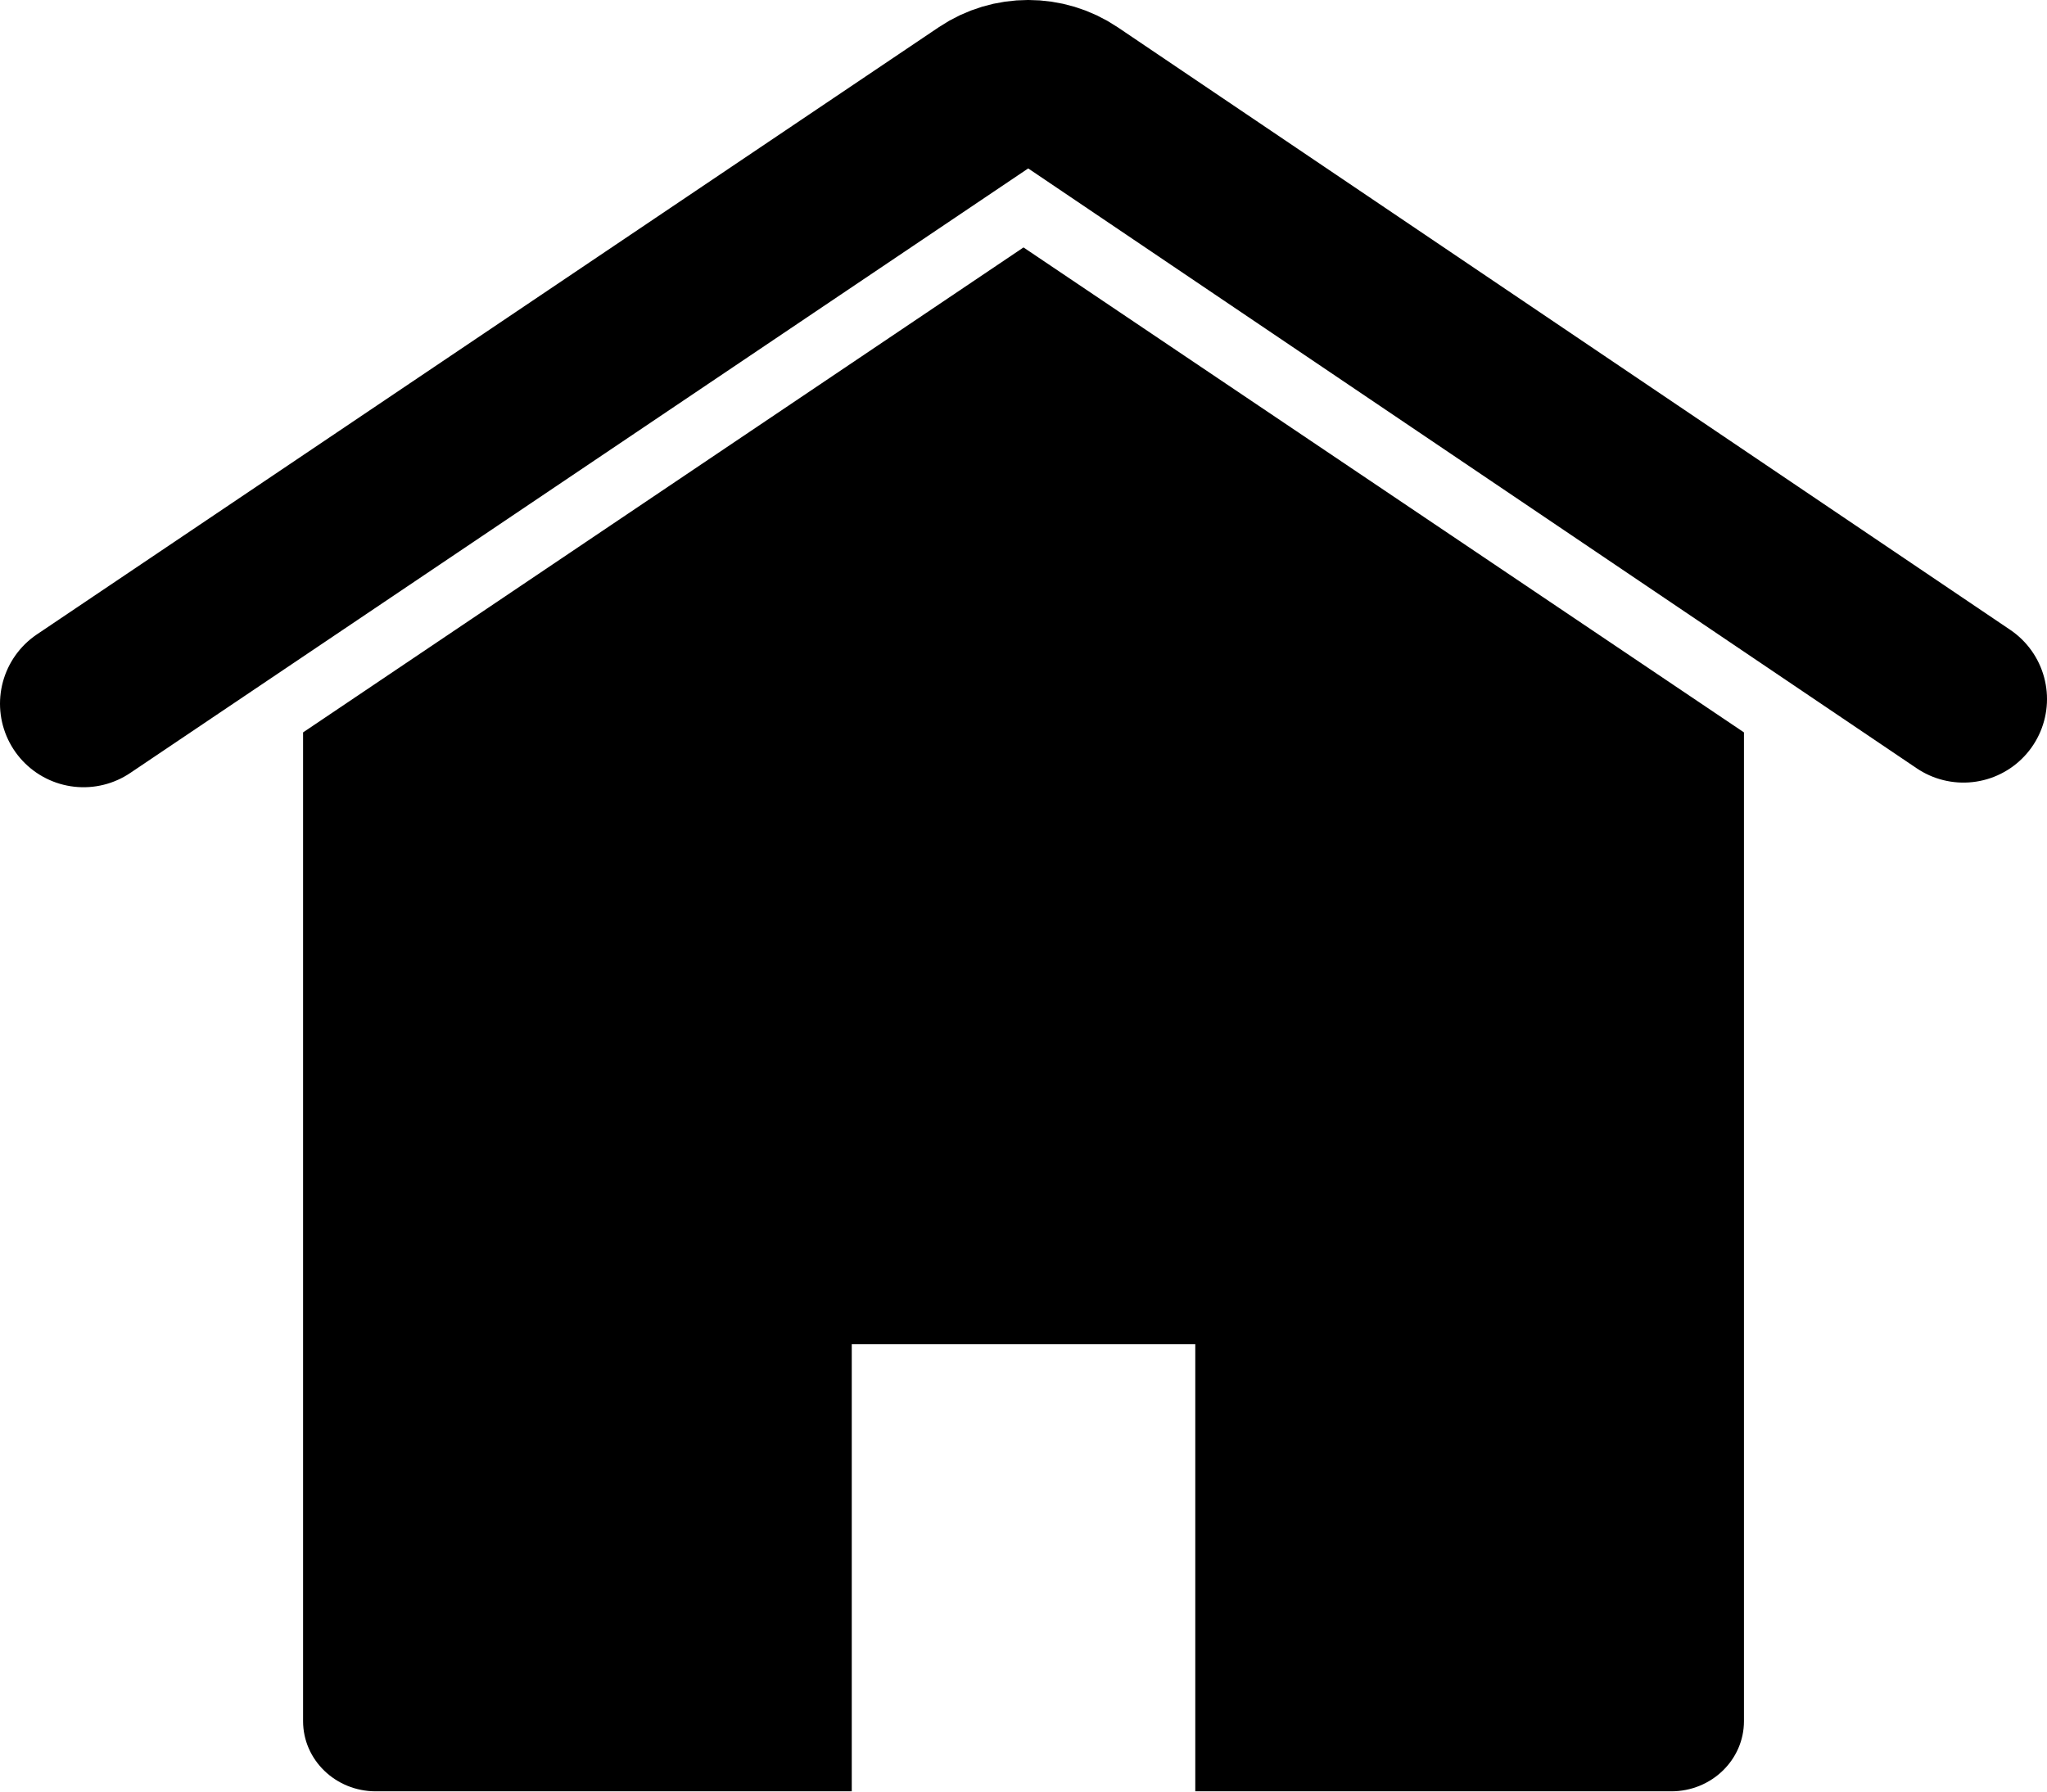
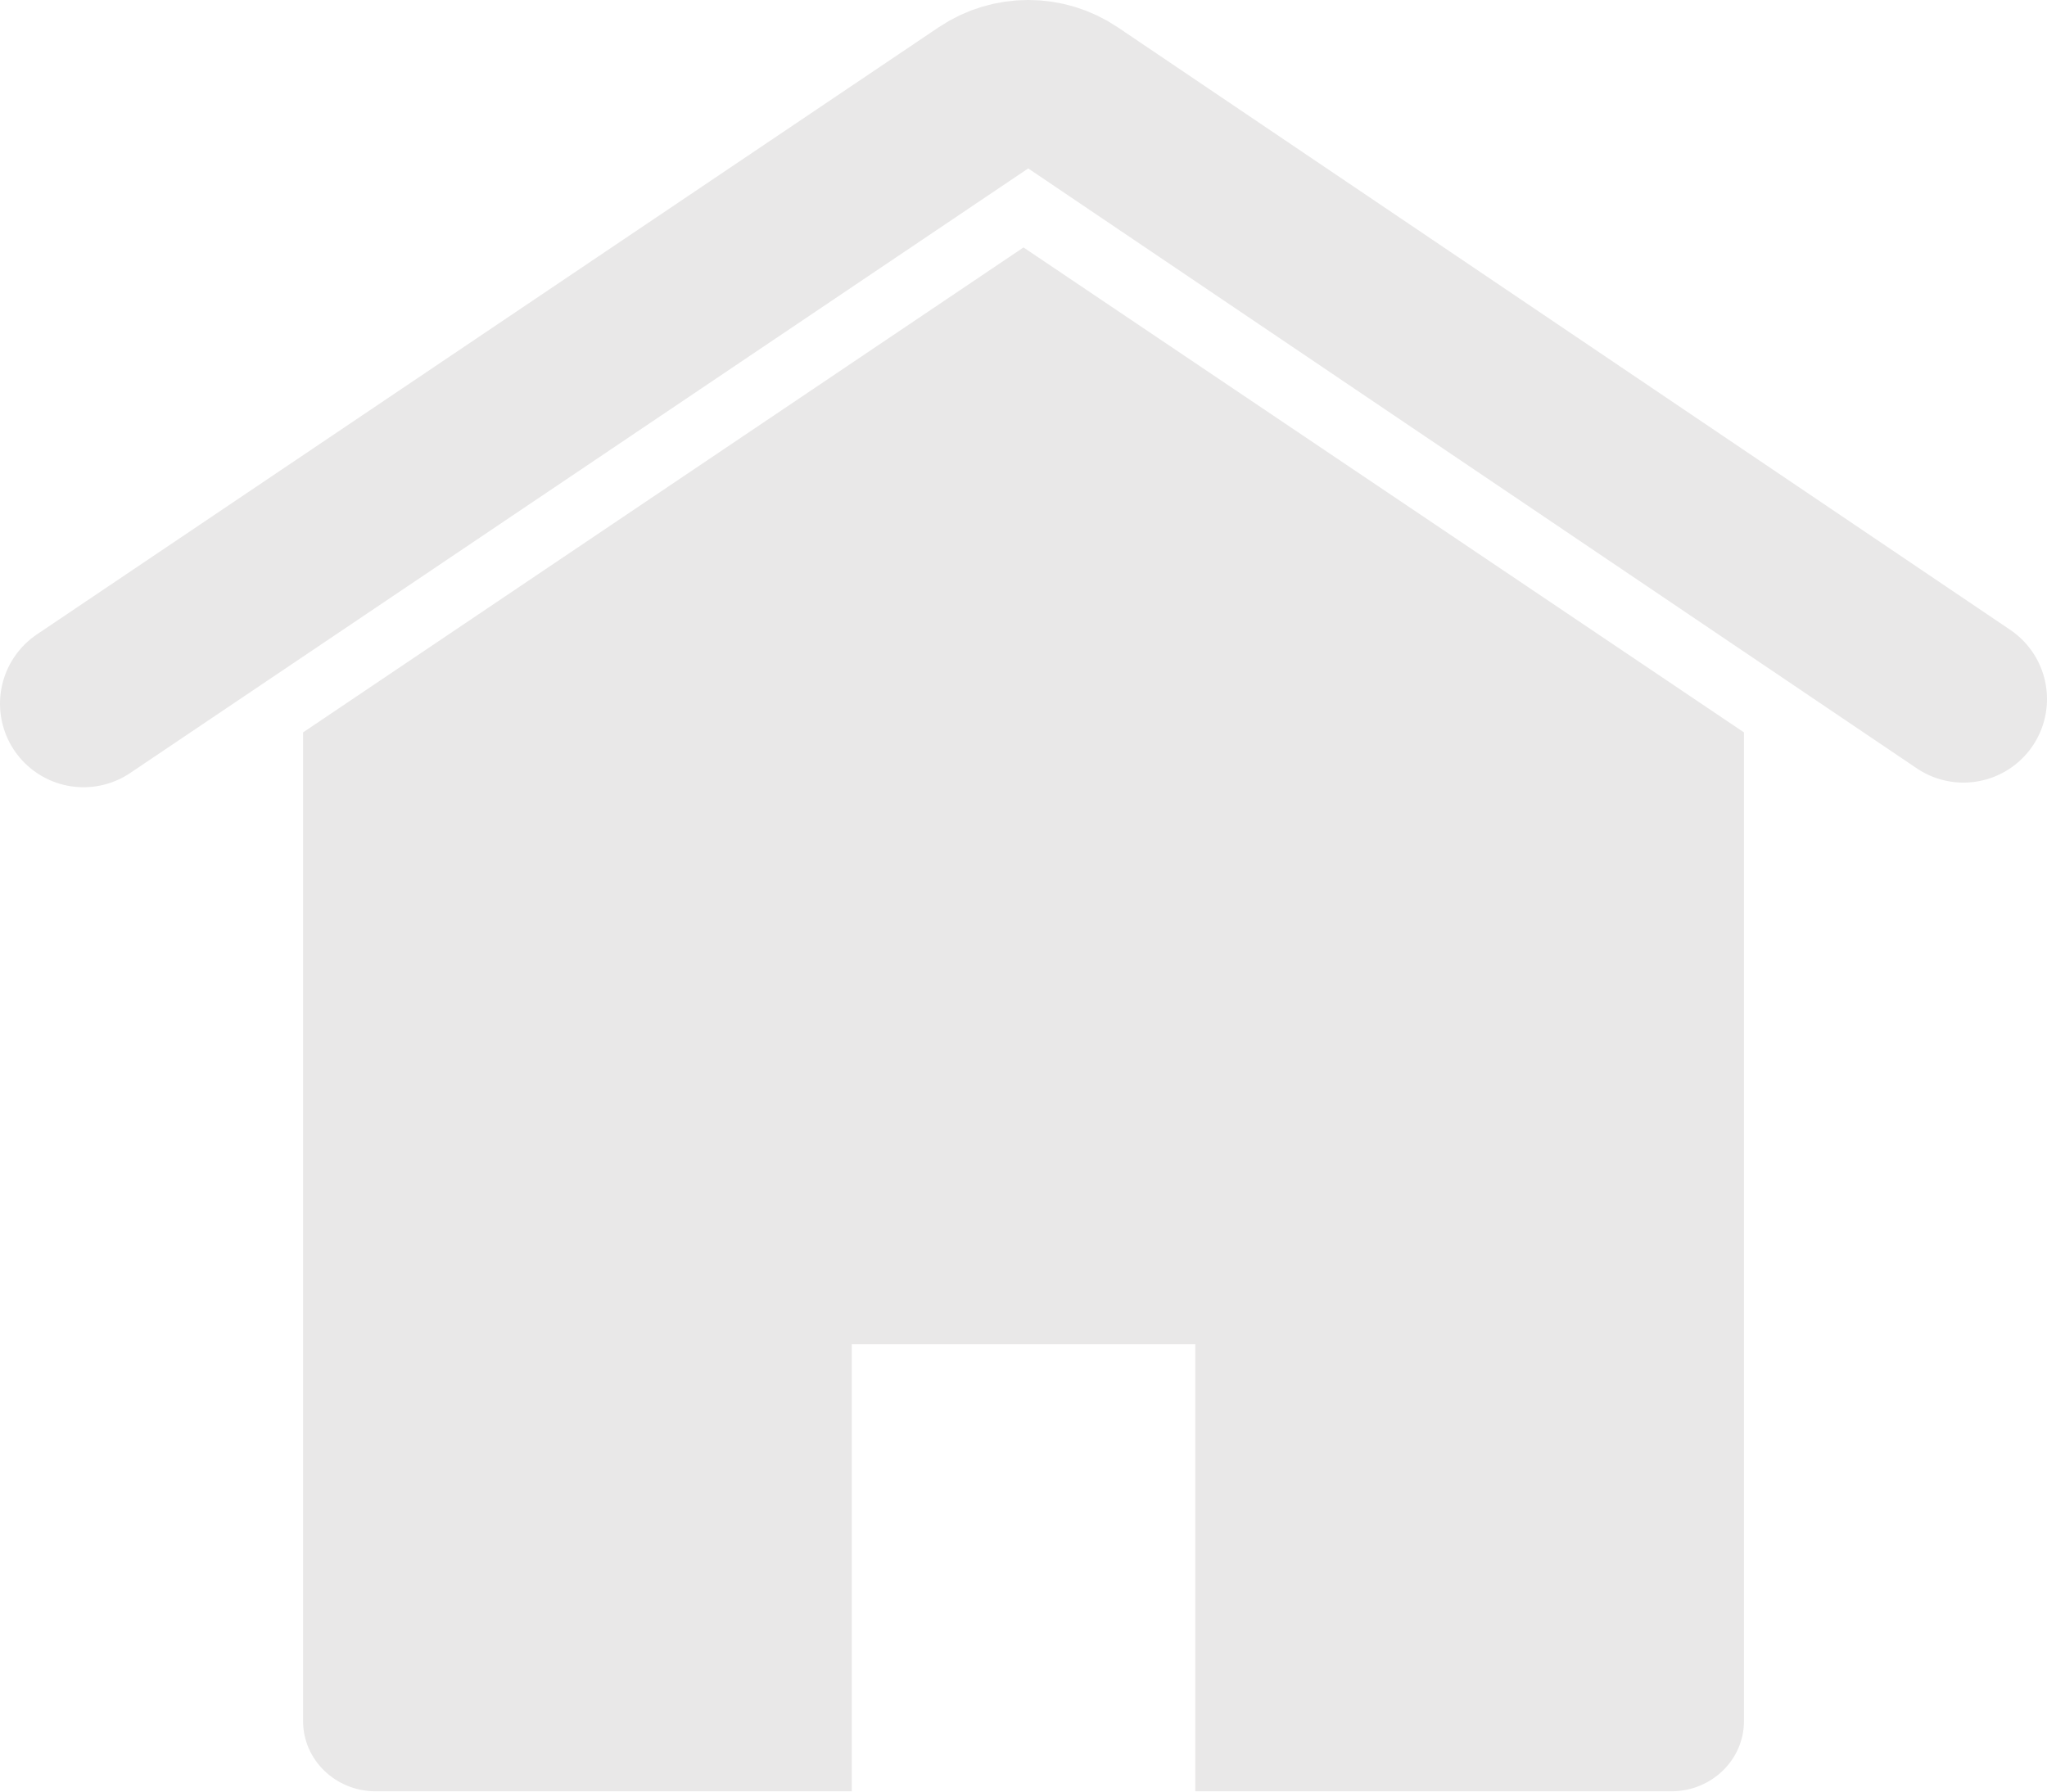
<svg xmlns="http://www.w3.org/2000/svg" id="Ebene_1" viewBox="0 0 490 428.88">
  <defs>
-     <style>.cls-1{fill:none;stroke:#000;stroke-linecap:round;stroke-miterlimit:10;stroke-width:40px;}</style>
+     <style>.cls-1{fill:none;stroke:#e9e8e8;stroke-linecap:round;stroke-miterlimit:10;stroke-width:40px;}</style>
+     <style>.cls-2{fill:#e9e8e8;stroke:none;stroke-linecap:round;stroke-miterlimit:10;stroke-width:40px;}</style>
  </defs>
-   <path d="m417.46,175.35v236.73c0,9.28-7.79,16.8-17.39,16.8h-113.95v-107.03h-82.23v107.03h-113.95c-9.61,0-17.39-7.52-17.39-16.8v-236.73L245,59.24l172.46,116.11Z" />
+   <path class="cls-2" d="m417.46,175.35v236.73c0,9.28-7.79,16.8-17.39,16.8h-113.95v-107.03h-82.23v107.03h-113.95c-9.61,0-17.39-7.52-17.39-16.8v-236.73L245,59.24l172.46,116.11Z" />
  <path class="cls-1" d="m20,168.48L235.9,23.1c6.15-4.14,14.32-4.14,20.47.01l213.63,144.26" />
</svg>
